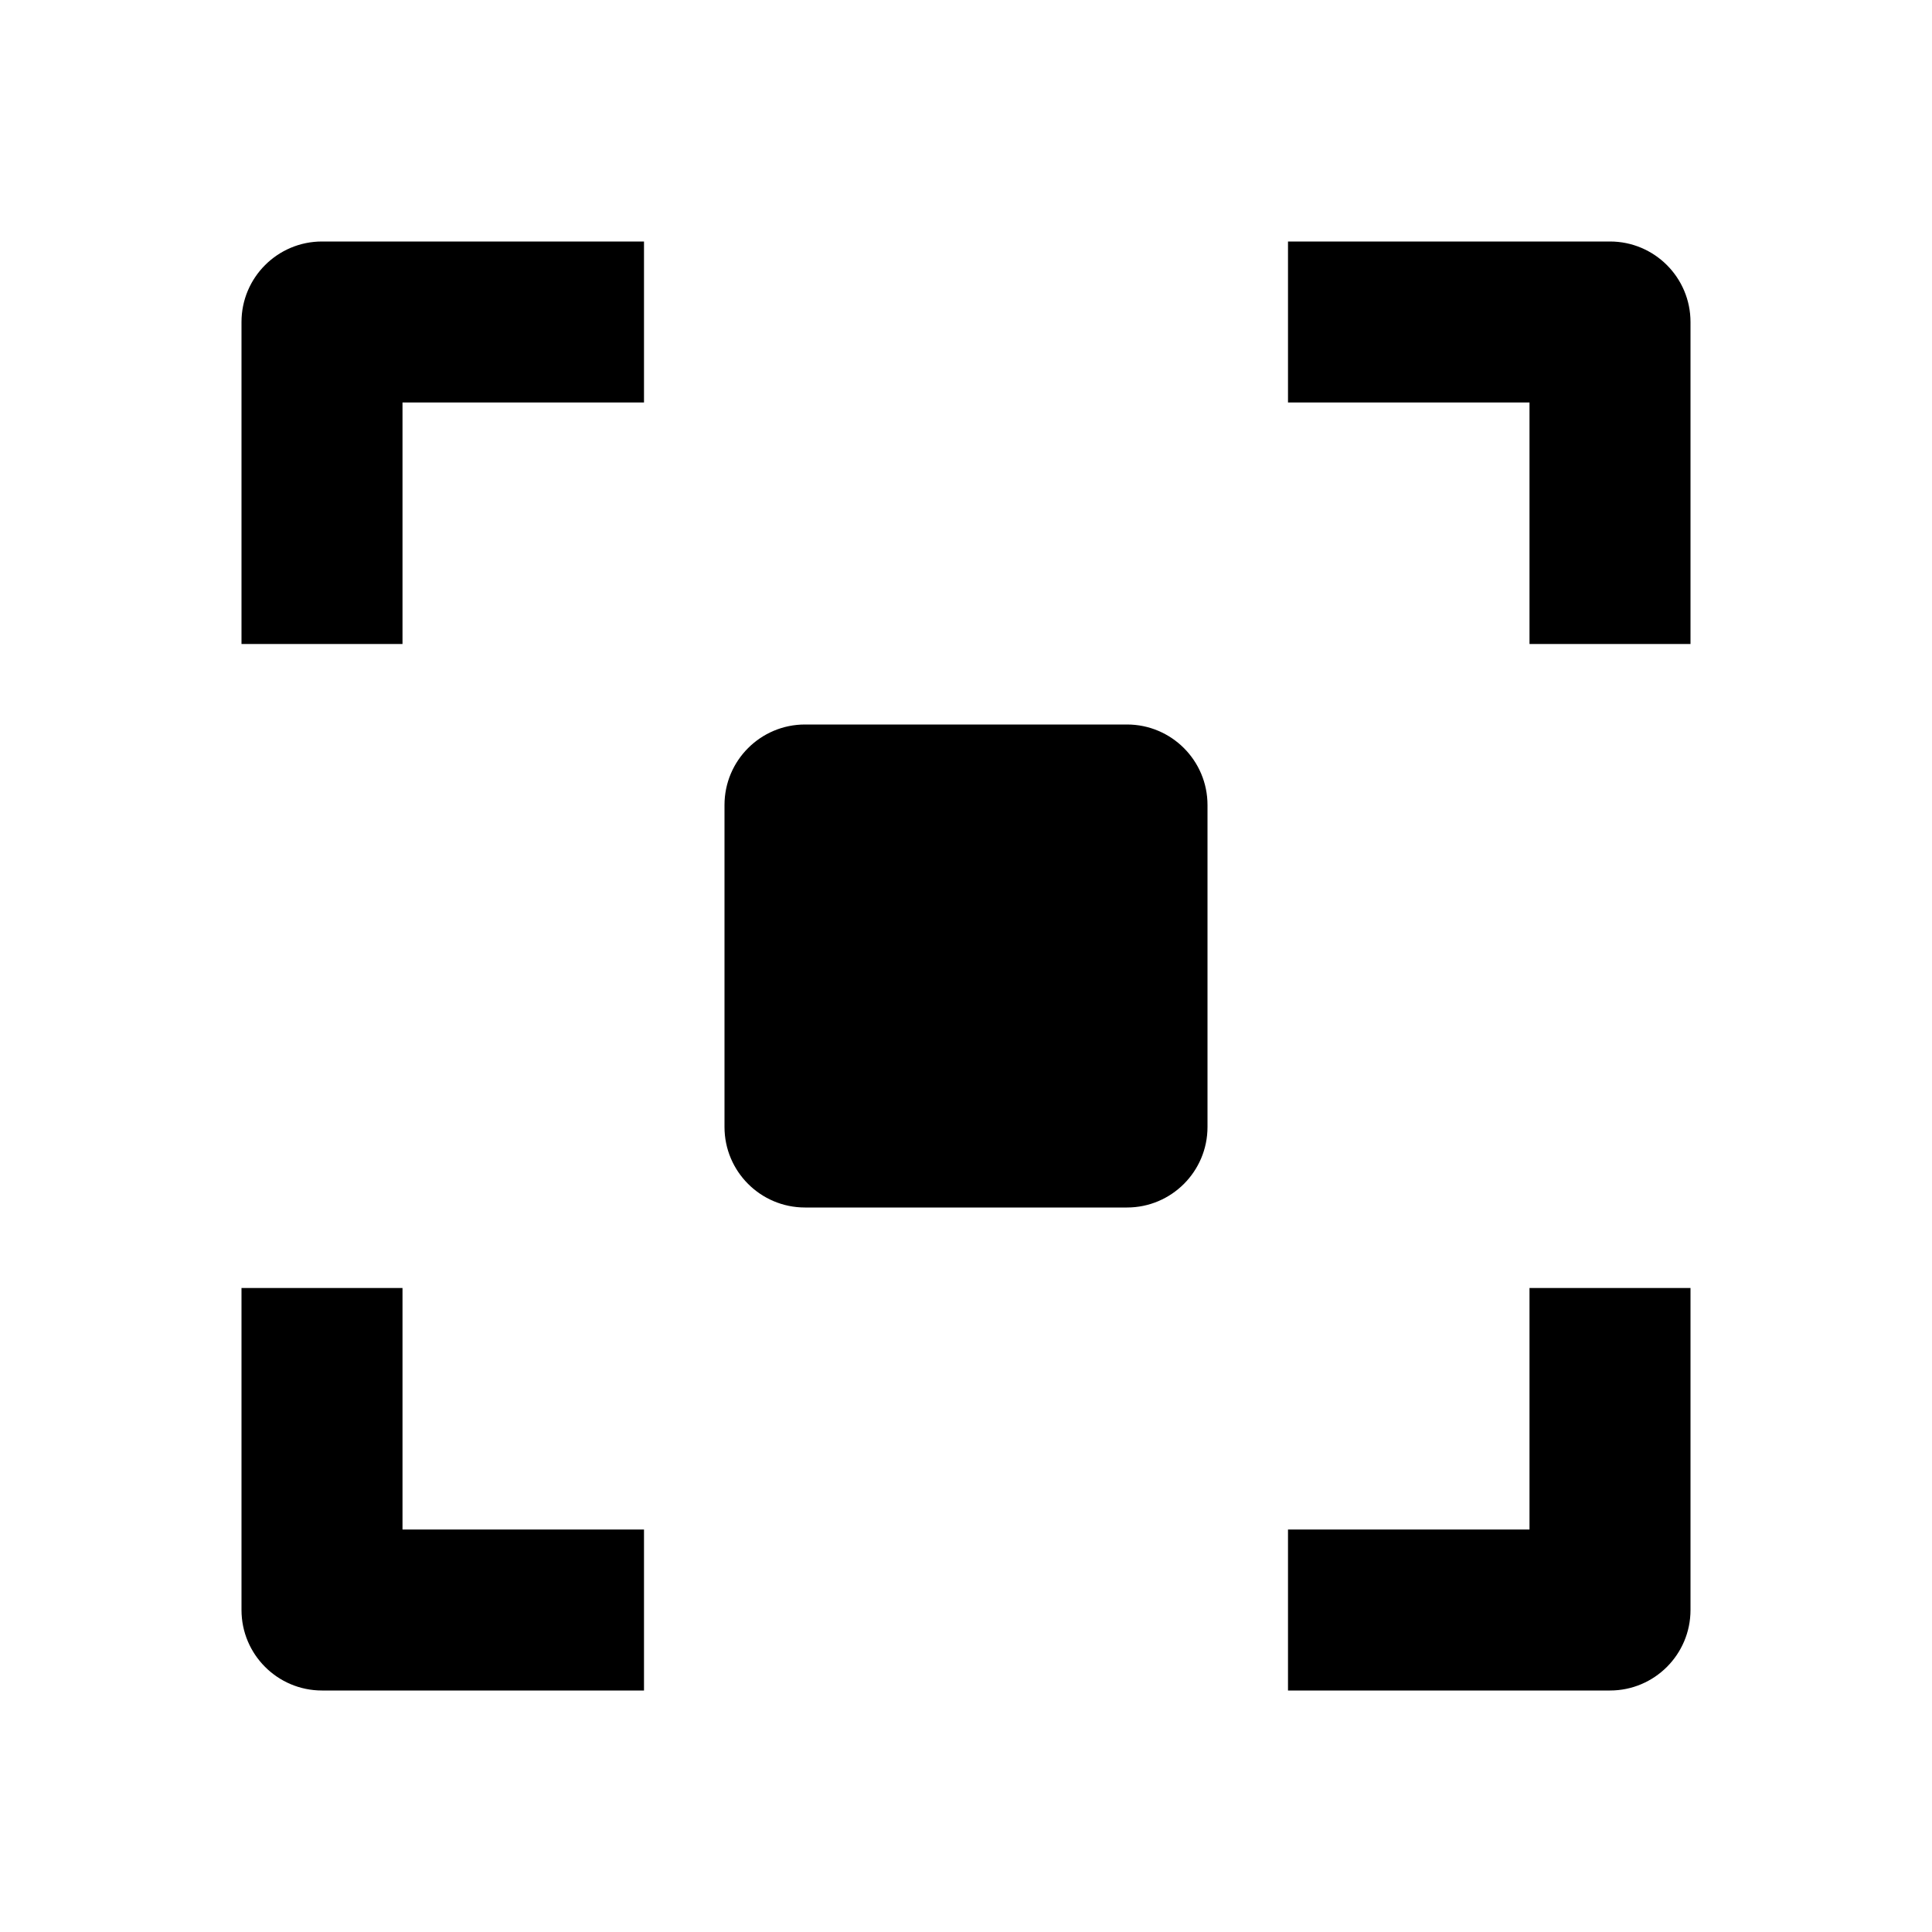
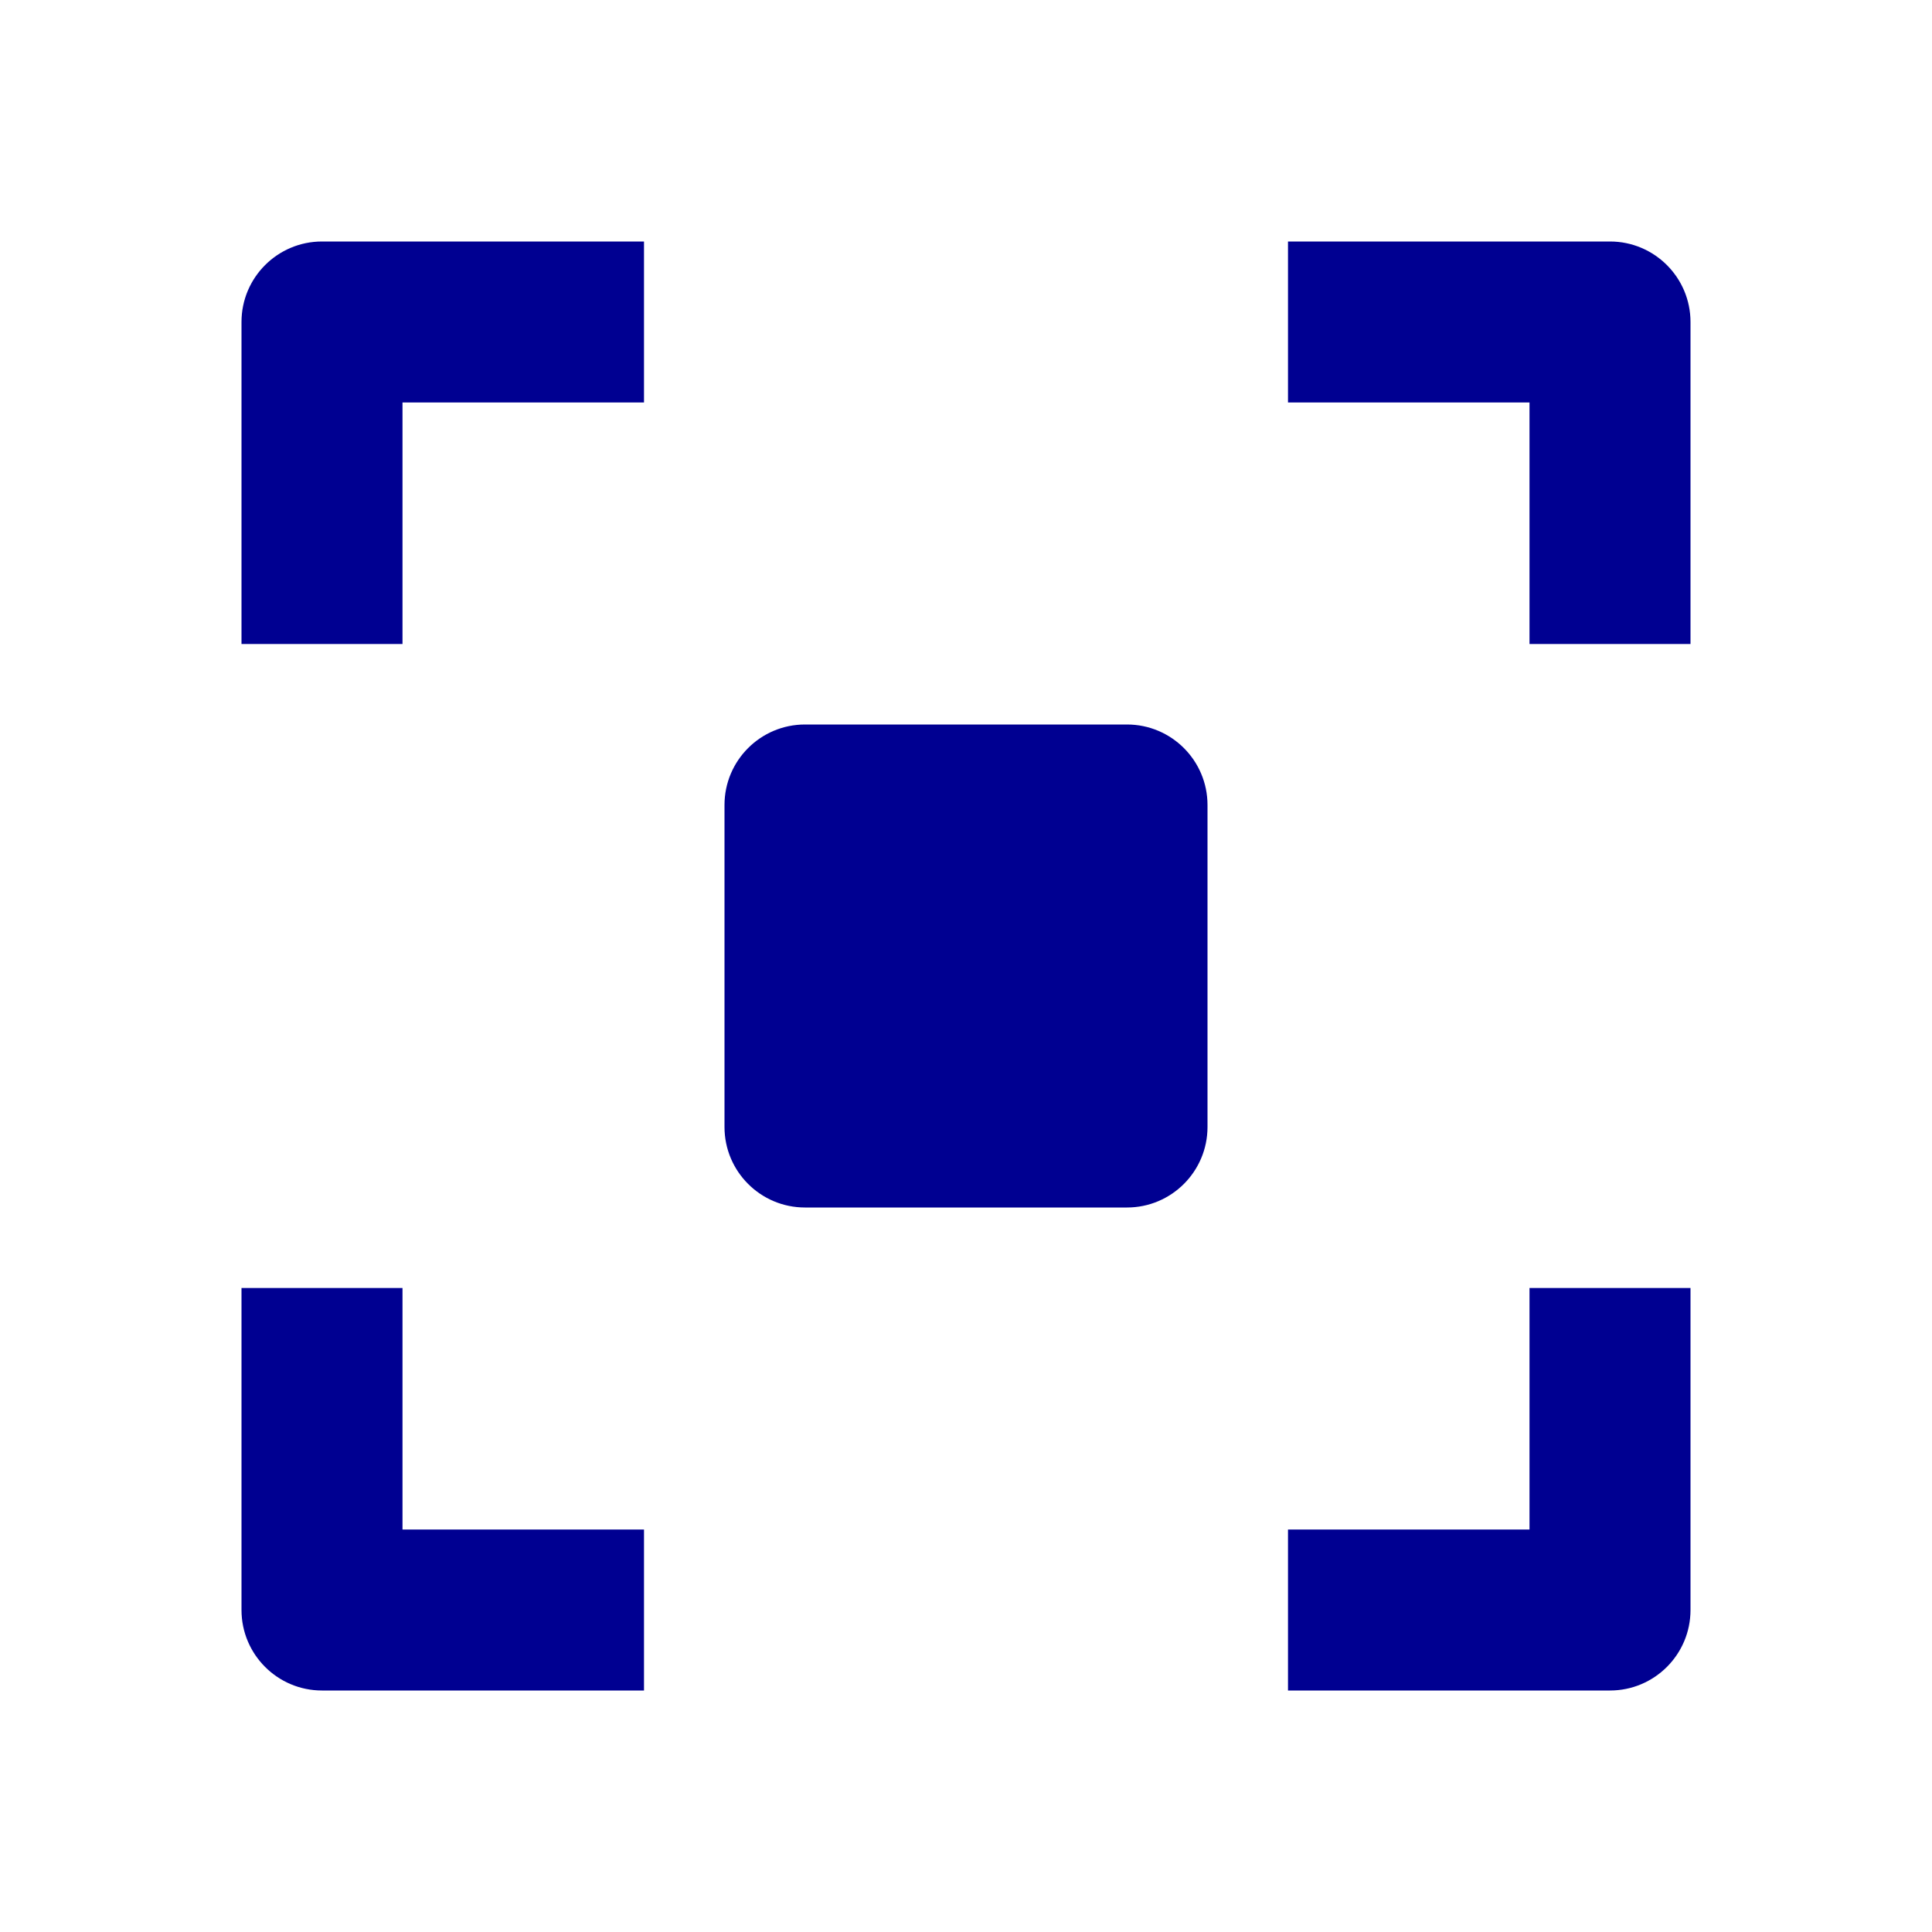
- <svg xmlns="http://www.w3.org/2000/svg" viewBox="0 0 24 24" fill="currentColor">
-   <path d="M4 3C3.448 3 3 3.448 3 4V8H5V5H8V3H4ZM20 3H16V5H19V8H21V4C21 3.448 20.552 3 20 3ZM5 16V19H8V21H4C3.448 21 3 20.552 3 20V16H5ZM19 16V19H16V21H20C20.552 21 21 20.552 21 20V16H19ZM10 9C9.448 9 9 9.448 9 10V14C9 14.552 9.448 15 10 15H14C14.552 15 15 14.552 15 14V10C15 9.448 14.552 9 14 9H10Z" />
+ <svg xmlns="http://www.w3.org/2000/svg" viewBox="0 0 24 24" fill="currentColor" version="1.1" id="svg4">
+   <defs id="defs8" />
+   <path d="M4 3C3.448 3 3 3.448 3 4V8H5V5H8V3H4ZM20 3H16V5H19V8H21V4C21 3.448 20.552 3 20 3ZM5 16V19H8V21H4C3.448 21 3 20.552 3 20V16H5ZM19 16V19H16V21H20C20.552 21 21 20.552 21 20V16H19ZM10 9C9.448 9 9 9.448 9 10V14C9 14.552 9.448 15 10 15H14C14.552 15 15 14.552 15 14V10C15 9.448 14.552 9 14 9H10Z" id="path2" style="fill:#000091;fill-opacity:1" />
</svg>
